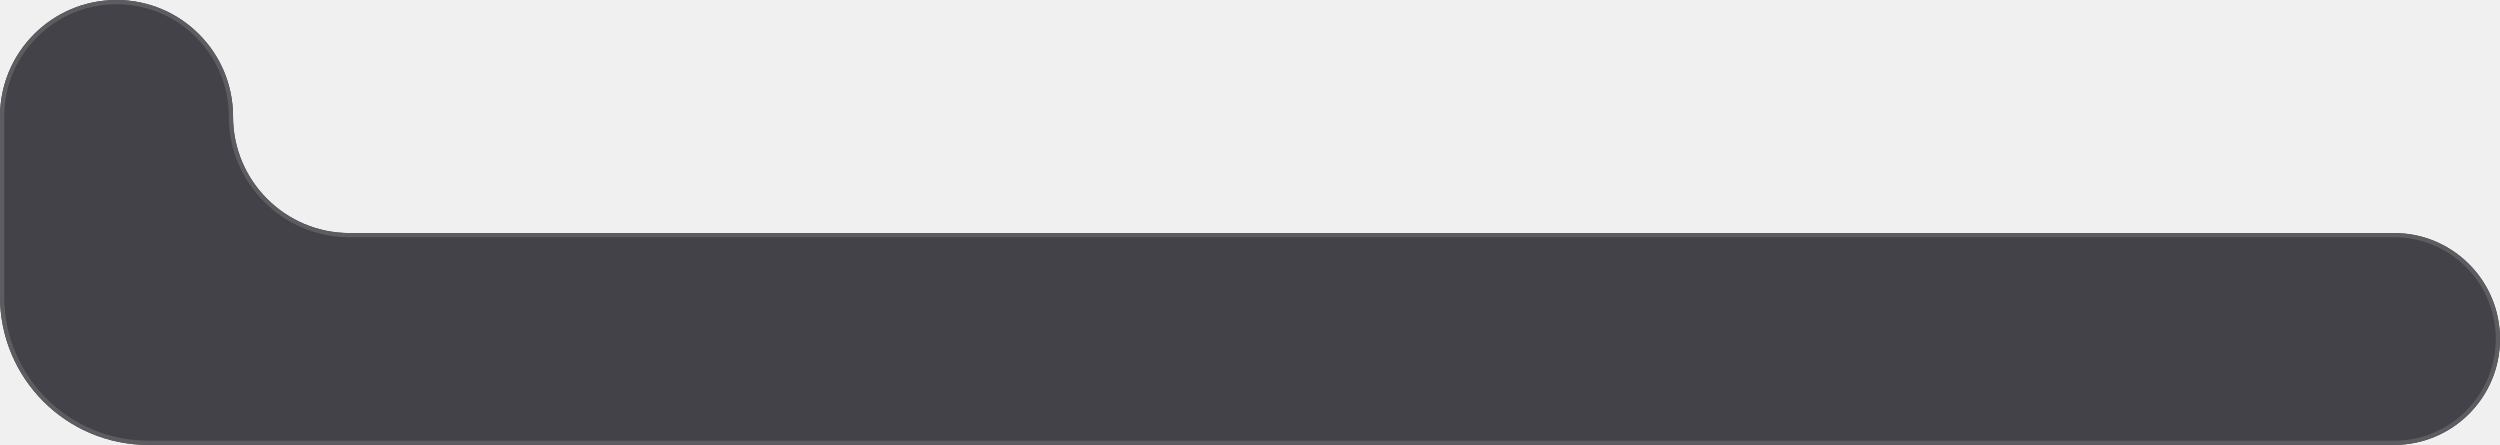
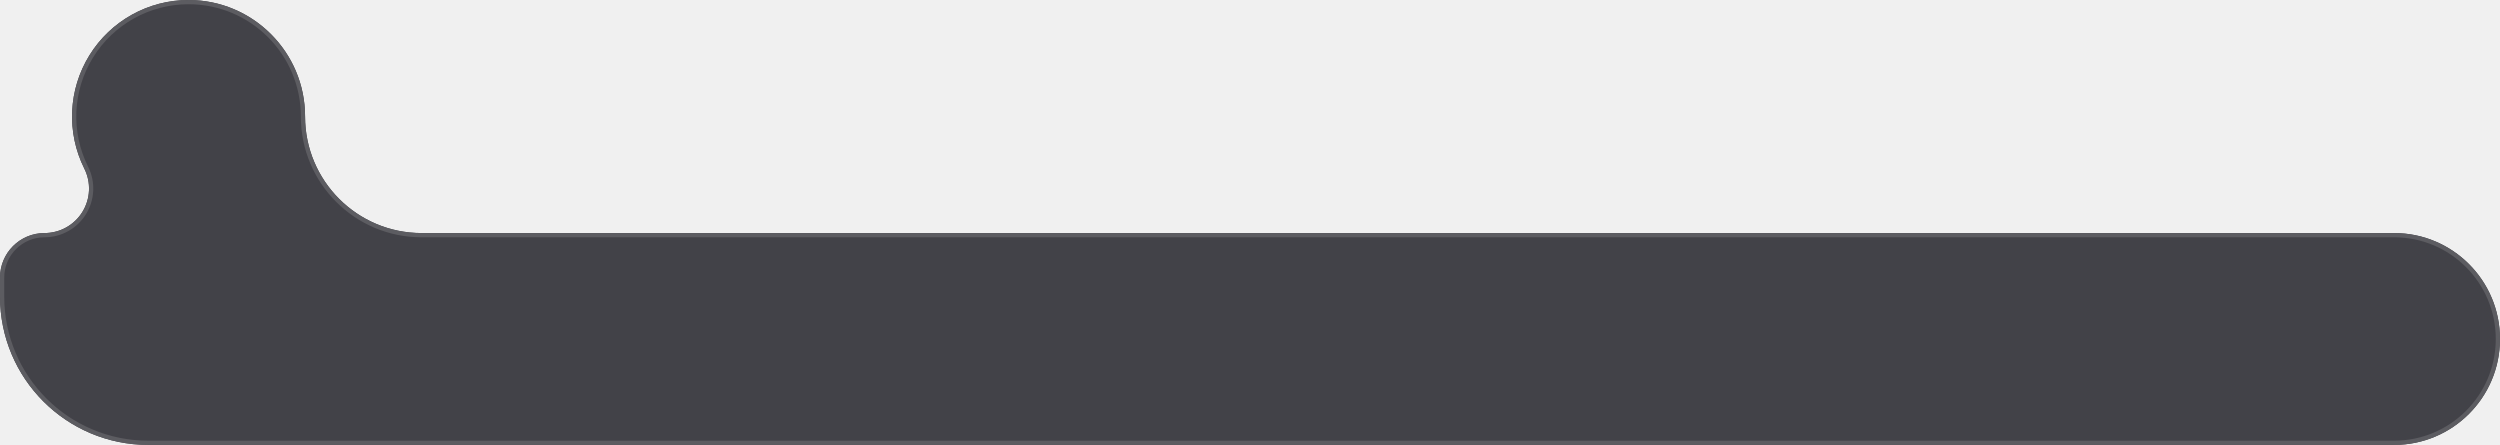
<svg xmlns="http://www.w3.org/2000/svg" xmlns:xlink="http://www.w3.org/1999/xlink" preserveAspectRatio="none" overflow="visible" style="display: block;" width="590" height="105" viewBox="0 0 590 105" fill="none">
  <g id="Union" opacity="0.8">
    <use xlink:href="#stroke0_0_6" fill="#17161E" />
    <mask id="stroke1_0_6" fill="white">
      <use xlink:href="#stroke0_0_6" />
    </mask>
-     <path d="M82.5 55H565C578.807 55 590 66.193 590 80C590 93.807 578.807 105 565 105H35C15.67 105 0 89.33 0 70V27.5C0 12.312 12.312 0 27.5 0C42.688 0 55 12.312 55 27.5C55 42.688 67.312 55 82.5 55Z" stroke-width="2" stroke="#37373D" mask="url(#stroke1_0_6)" />
+     <path d="M72 27.5A27.5 27.5 0 0 0 44.5 0A27.5 27.5 0 0 0 19.902 39.797A10.506 10.506 0 0 1 10.506 55A10.506 10.506 0 0 0 0 65.506V70C0 89.33 15.67 105 35 105H565C578.807 105 590 93.807 590 80C590 66.193 578.807 55 565 55H99.5C84.312 55 72 42.688 72 27.5Z" stroke-width="2" stroke="#37373D" mask="url(#stroke1_0_6)" />
  </g>
  <defs>
-     <path id="stroke0_0_6" d="M55 27.5C55 12.312 42.688 0 27.5 0C12.312 0 0 12.312 0 27.5V70C0 89.33 15.67 105 35 105H565C578.807 105 590 93.807 590 80C590 66.193 578.807 55 565 55H82.5C67.312 55 55 42.688 55 27.5Z" />
+     <path id="stroke0_0_6" d="M72 27.5A27.5 27.5 0 0 0 44.5 0A27.5 27.5 0 0 0 19.902 39.797A10.506 10.506 0 0 1 10.506 55A10.506 10.506 0 0 0 0 65.506V70C0 89.33 15.67 105 35 105H565C578.807 105 590 93.807 590 80C590 66.193 578.807 55 565 55H99.5C84.312 55 72 42.688 72 27.5Z" />
  </defs>
</svg>
